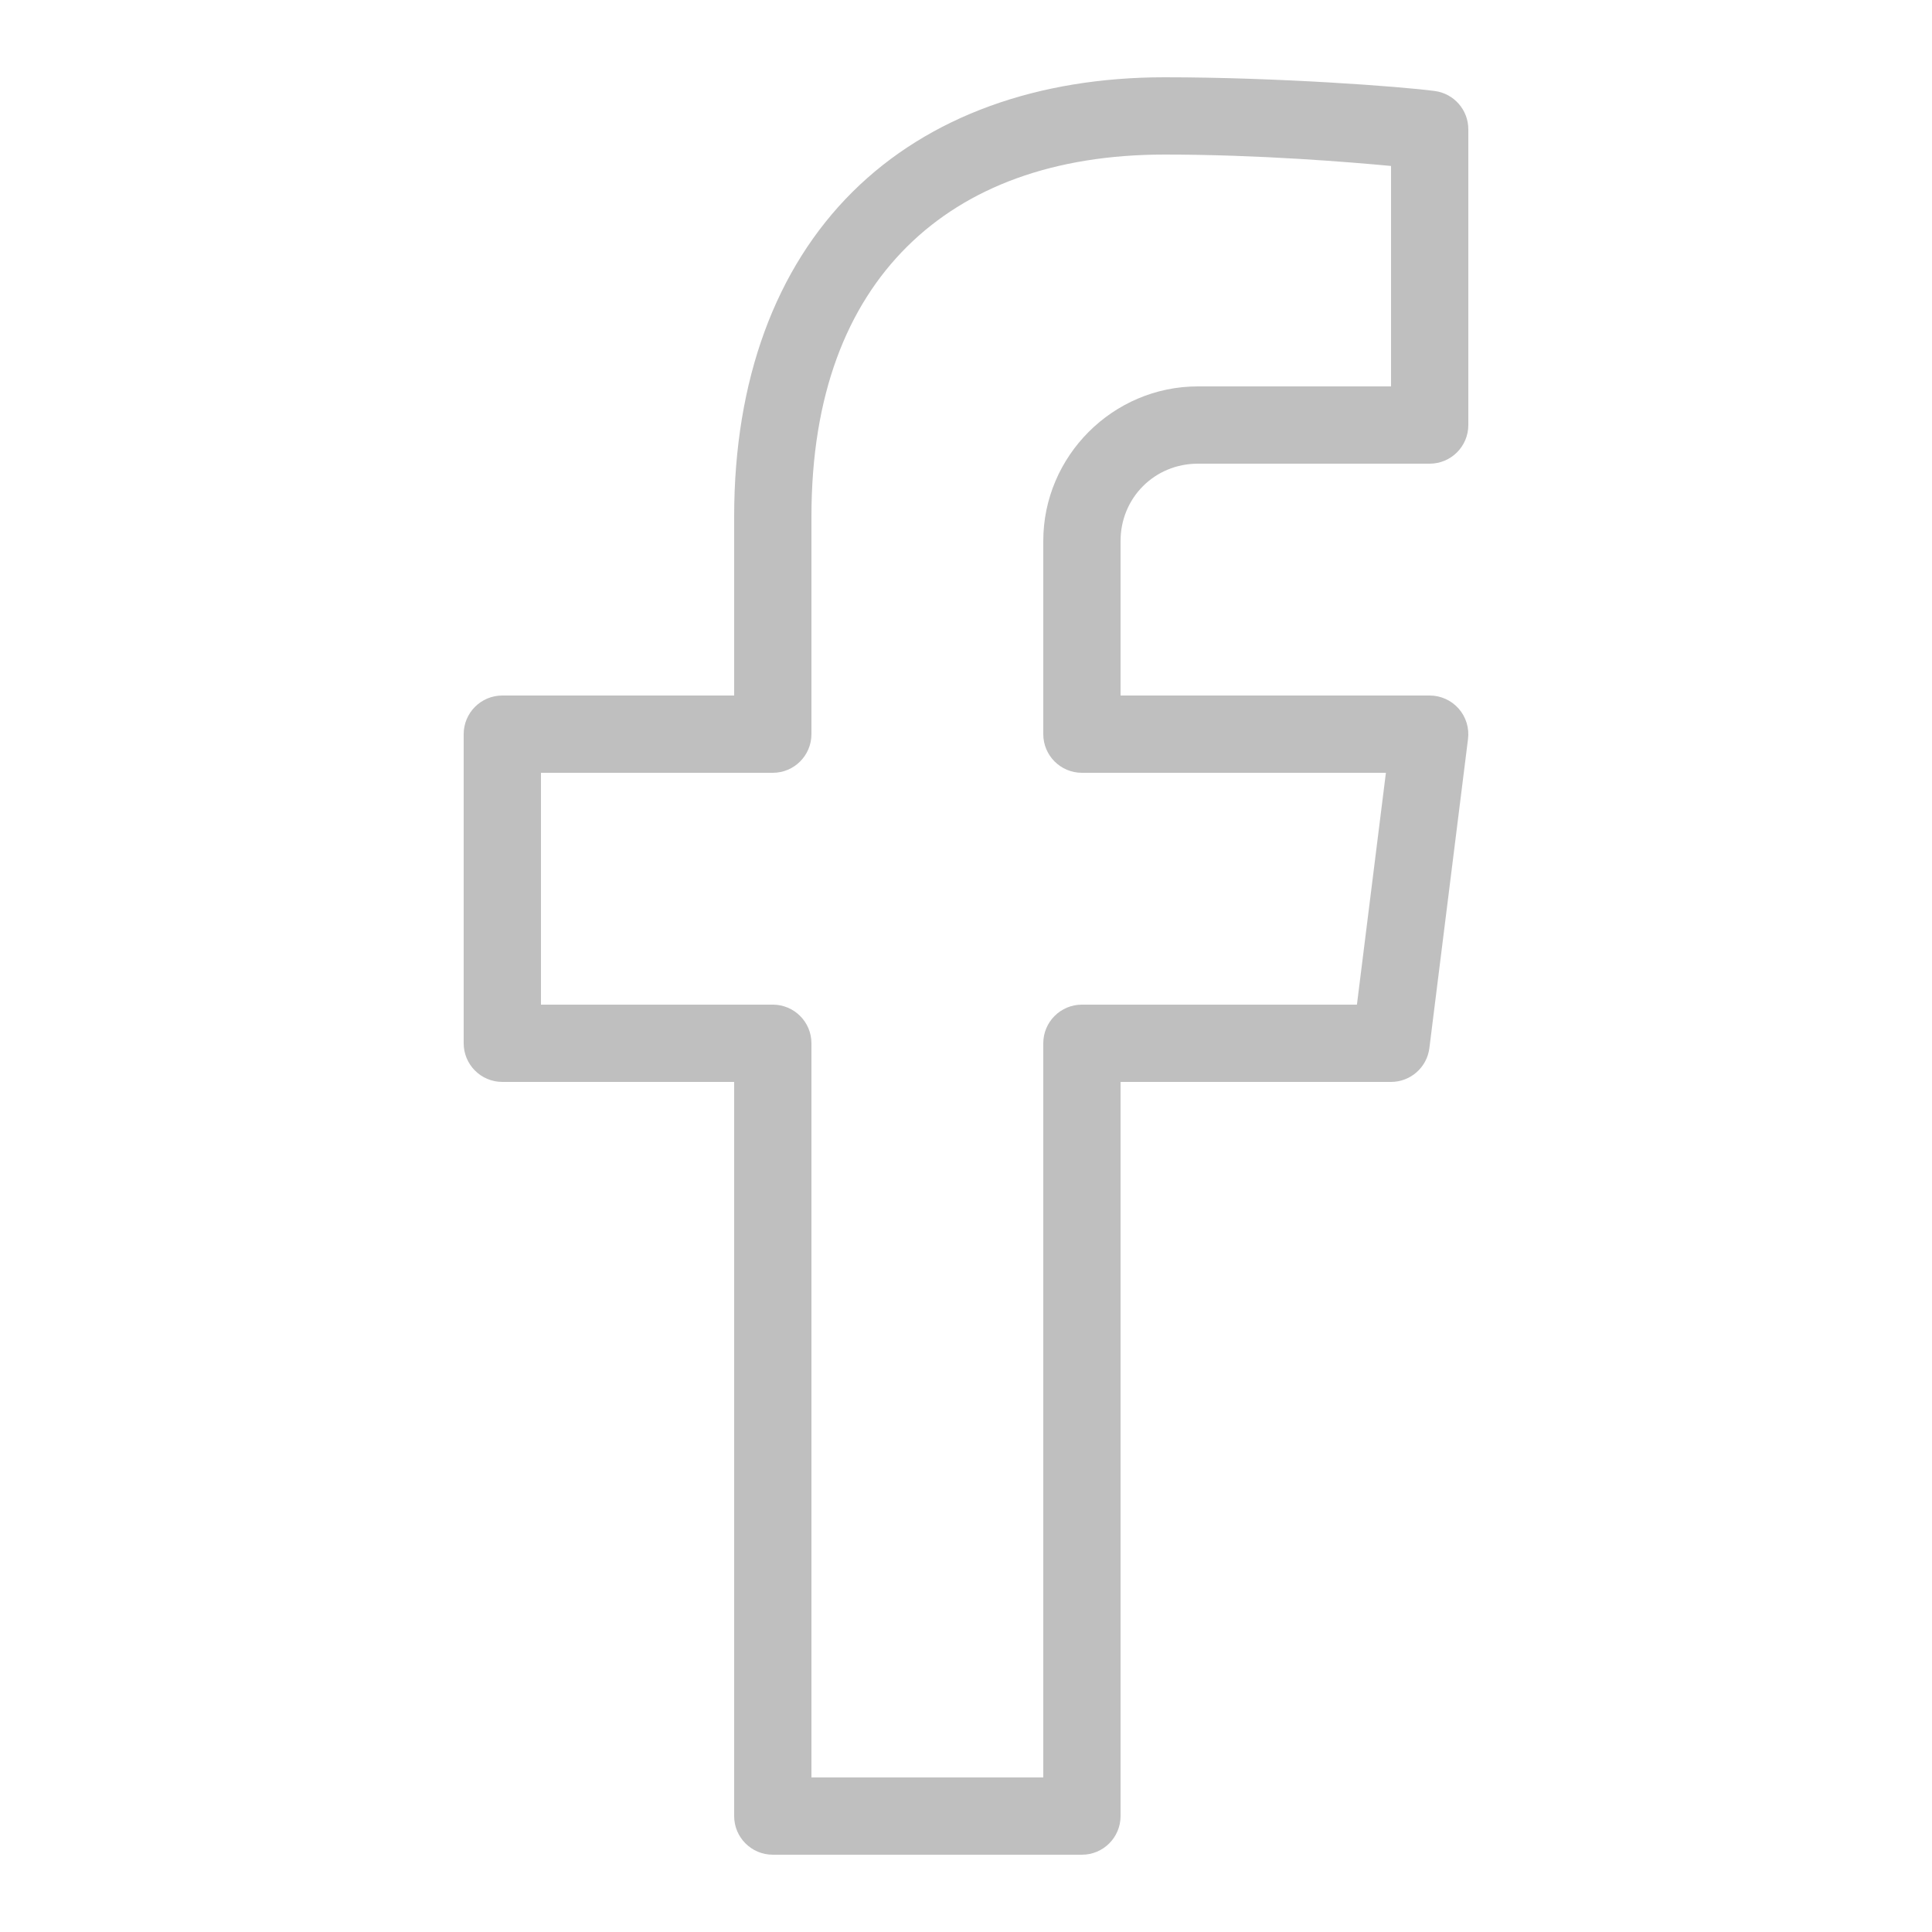
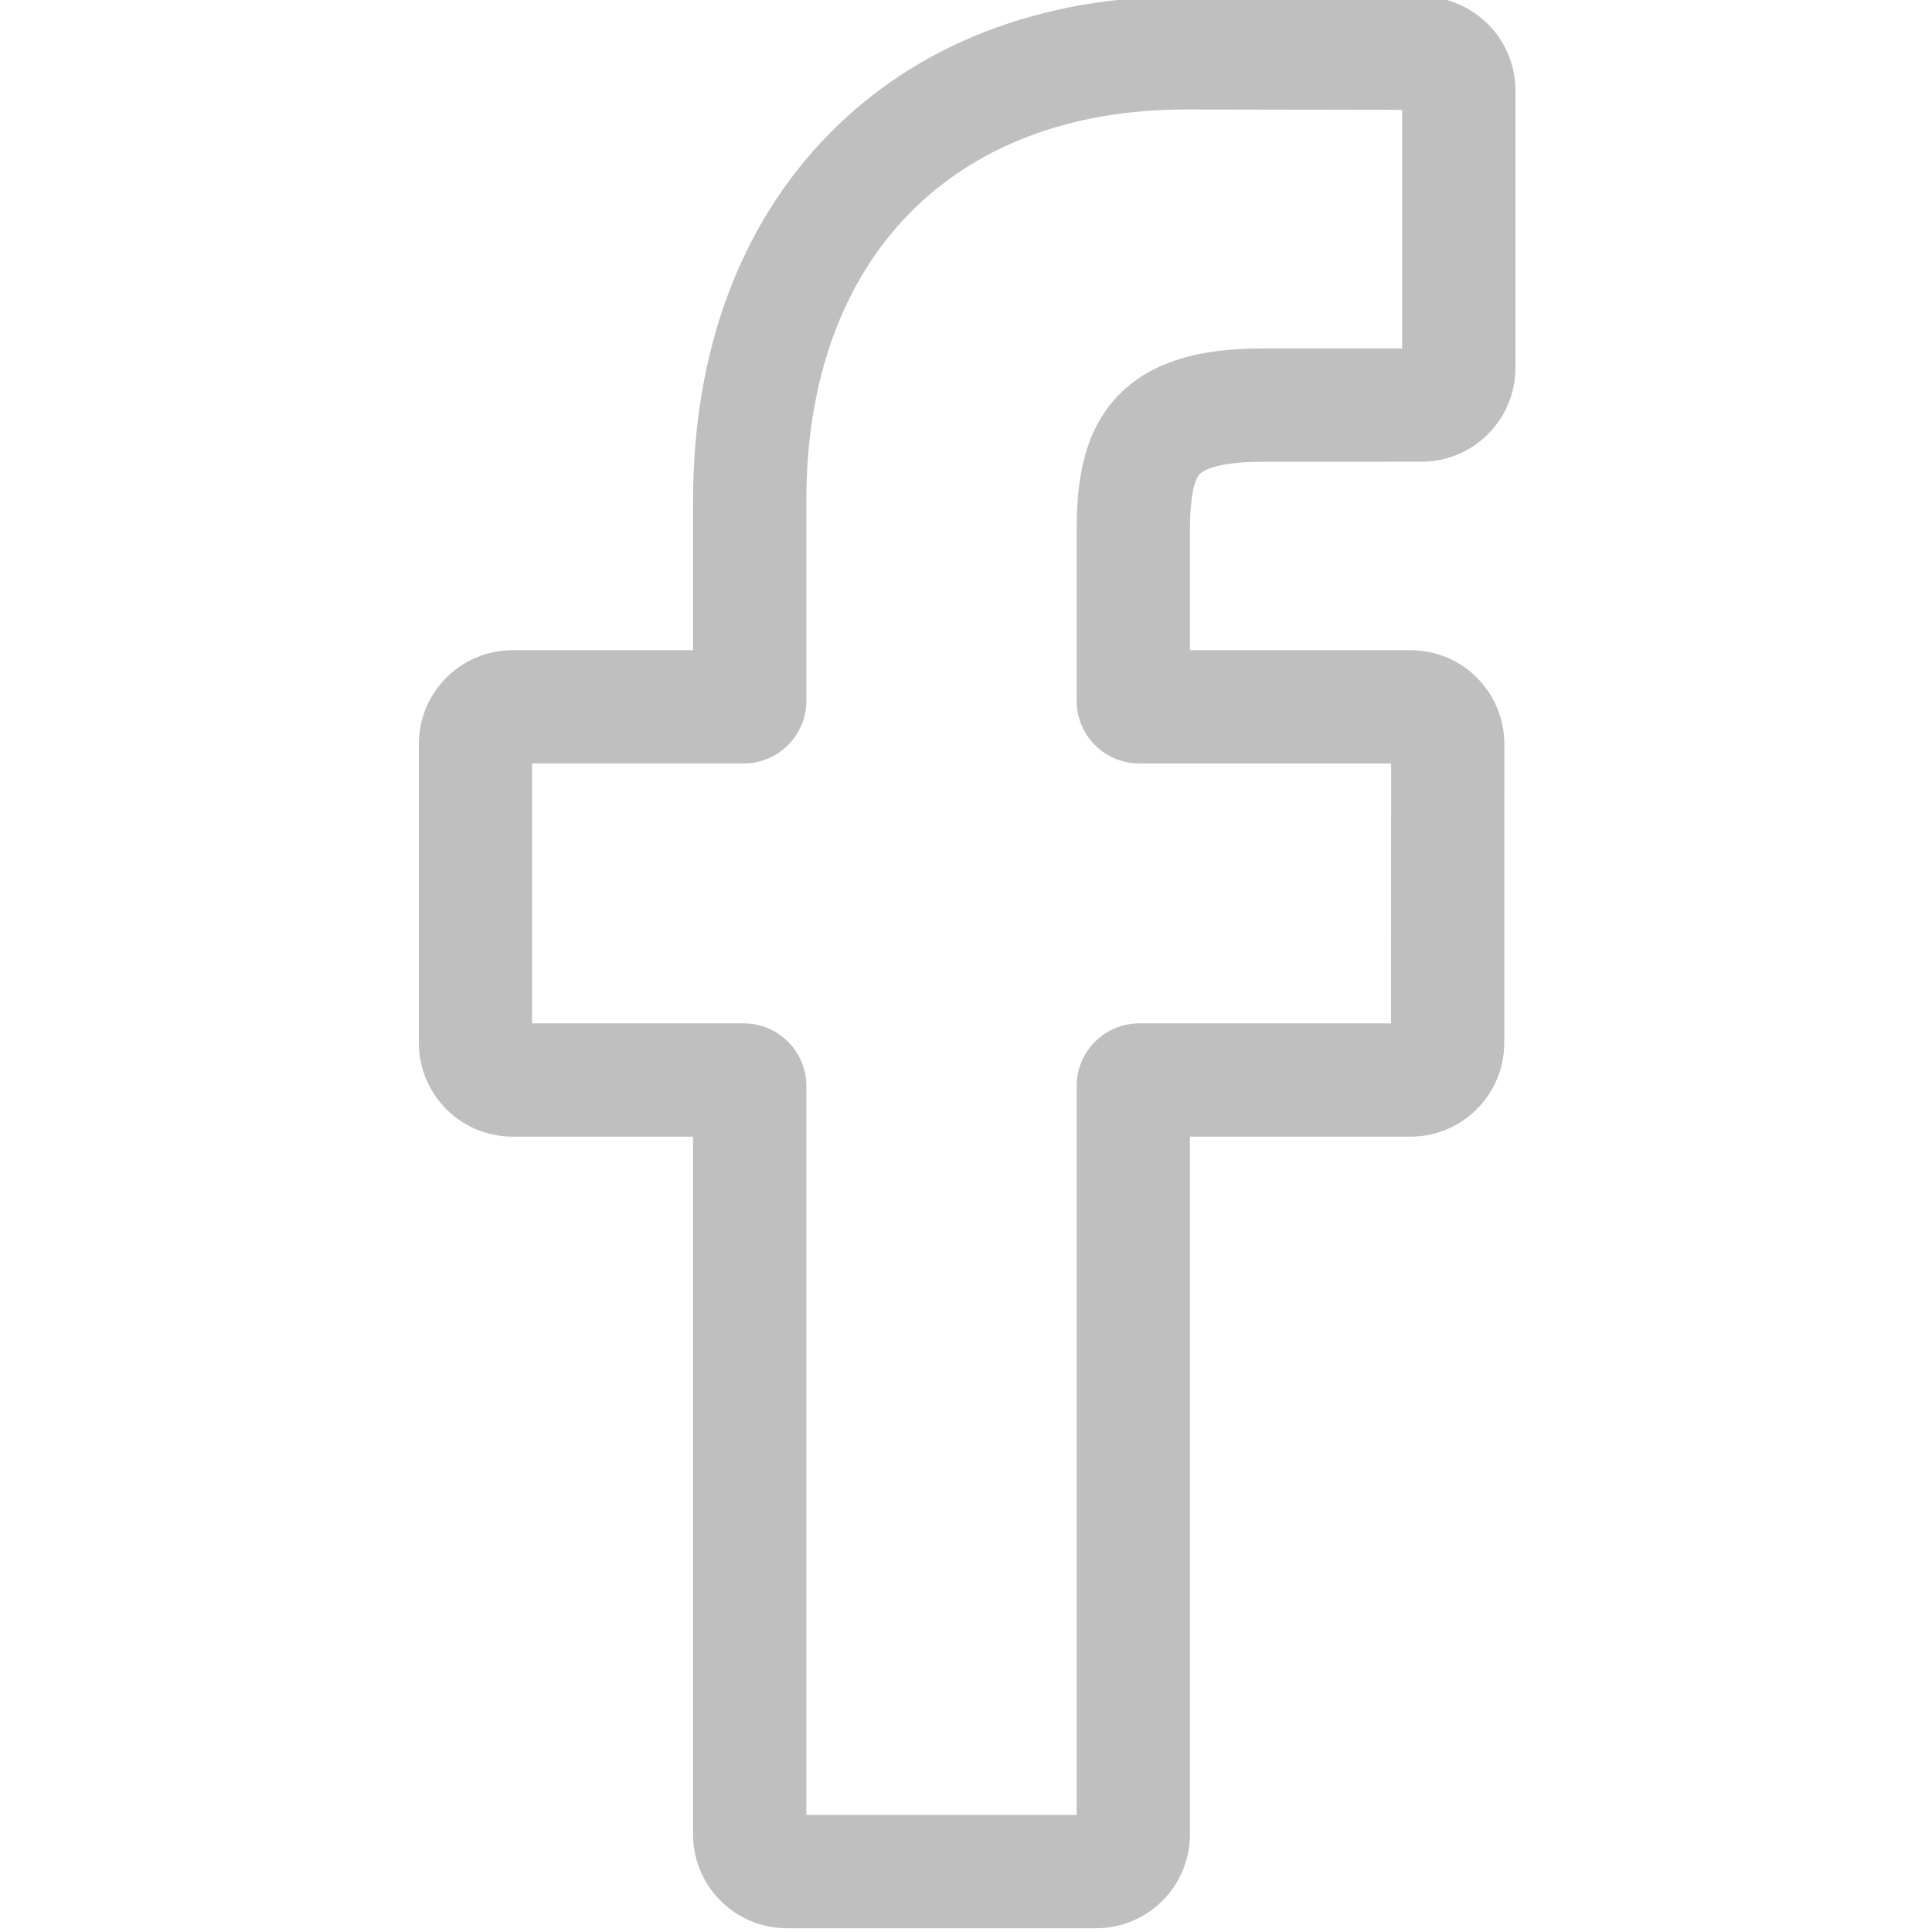
- <svg xmlns="http://www.w3.org/2000/svg" fill="#bfbfbf" viewBox="0 0 50 50" width="40px" height="40px">
-   <path d="M 30.141 2 C 26.87 2 24.045 2.997 22.062 4.967 C 20.08 6.937 19 9.824 19 13.367 L 19 18 L 13 18 A 1 1 0 0 0 12 19 L 12 27 A 1 1 0 0 0 13 28 L 19 28 L 19 47 A 1 1 0 0 0 20 48 L 28 48 A 1 1 0 0 0 29 47 L 29 28 L 36 28 A 1 1 0 0 0 36.992 27.125 L 37.992 19.125 A 1 1 0 0 0 37 18 L 29 18 L 29 14 C 29 12.883 29.883 12 31 12 L 37 12 A 1 1 0 0 0 38 11 L 38 3.346 A 1 1 0 0 0 37.131 2.355 C 36.247 2.238 33.057 2 30.141 2 z M 30.141 4 C 32.578 4 34.935 4.195 36 4.295 L 36 10 L 31 10 C 28.803 10 27 11.803 27 14 L 27 19 A 1 1 0 0 0 28 20 L 35.867 20 L 35.117 26 L 28 26 A 1 1 0 0 0 27 27 L 27 46 L 21 46 L 21 27 A 1 1 0 0 0 20 26 L 14 26 L 14 20 L 20 20 A 1 1 0 0 0 21 19 L 21 13.367 C 21 10.223 21.92 7.927 23.473 6.385 C 25.025 4.843 27.27 4 30.141 4 z" />
+ <svg xmlns="http://www.w3.org/2000/svg" viewBox="-110 1 511 512" width="40px" height="40px" fill="#bfbfbf">
+   <path d="m180 512h-81.992c-13.695 0-24.836-11.141-24.836-24.836v-184.938h-47.836c-13.695 0-24.836-11.145-24.836-24.836v-79.246c0-13.695 11.141-24.836 24.836-24.836h47.836v-39.684c0-39.348 12.355-72.824 35.727-96.805 23.477-24.09 56.285-36.82 94.879-36.82l62.531.102c13.672.023 24.793 11.164 24.793 24.836v73.578c0 13.695-11.137 24.836-24.828 24.836l-42.102.016c-12.84 0-16.109 2.574-16.809 3.363-1.152 1.309-2.523 5.008-2.523 15.223v31.352h58.27c4.387 0 8.637 1.082 12.289 3.121 7.879 4.402 12.777 12.727 12.777 21.723l-.031 79.246c0 13.688-11.141 24.828-24.836 24.828h-58.469v184.941c0 13.695-11.145 24.836-24.84 24.836zm-76.812-30.016h71.633v-193.195c0-9.145 7.441-16.582 16.582-16.582h66.727l.027-68.883h-66.758c-9.141 0-16.578-7.438-16.578-16.582v-44.789c0-11.727 1.191-25.062 10.043-35.086 10.695-12.117 27.551-13.516 39.301-13.516l36.922-.016v-63.227l-57.332-.094c-62.023 0-100.566 39.703-100.566 103.609v53.117c0 9.141-7.438 16.582-16.578 16.582h-56.094v68.883h56.094c9.141 0 16.578 7.438 16.578 16.582zm163.062-451.867h.004zm0 0" />
</svg>
